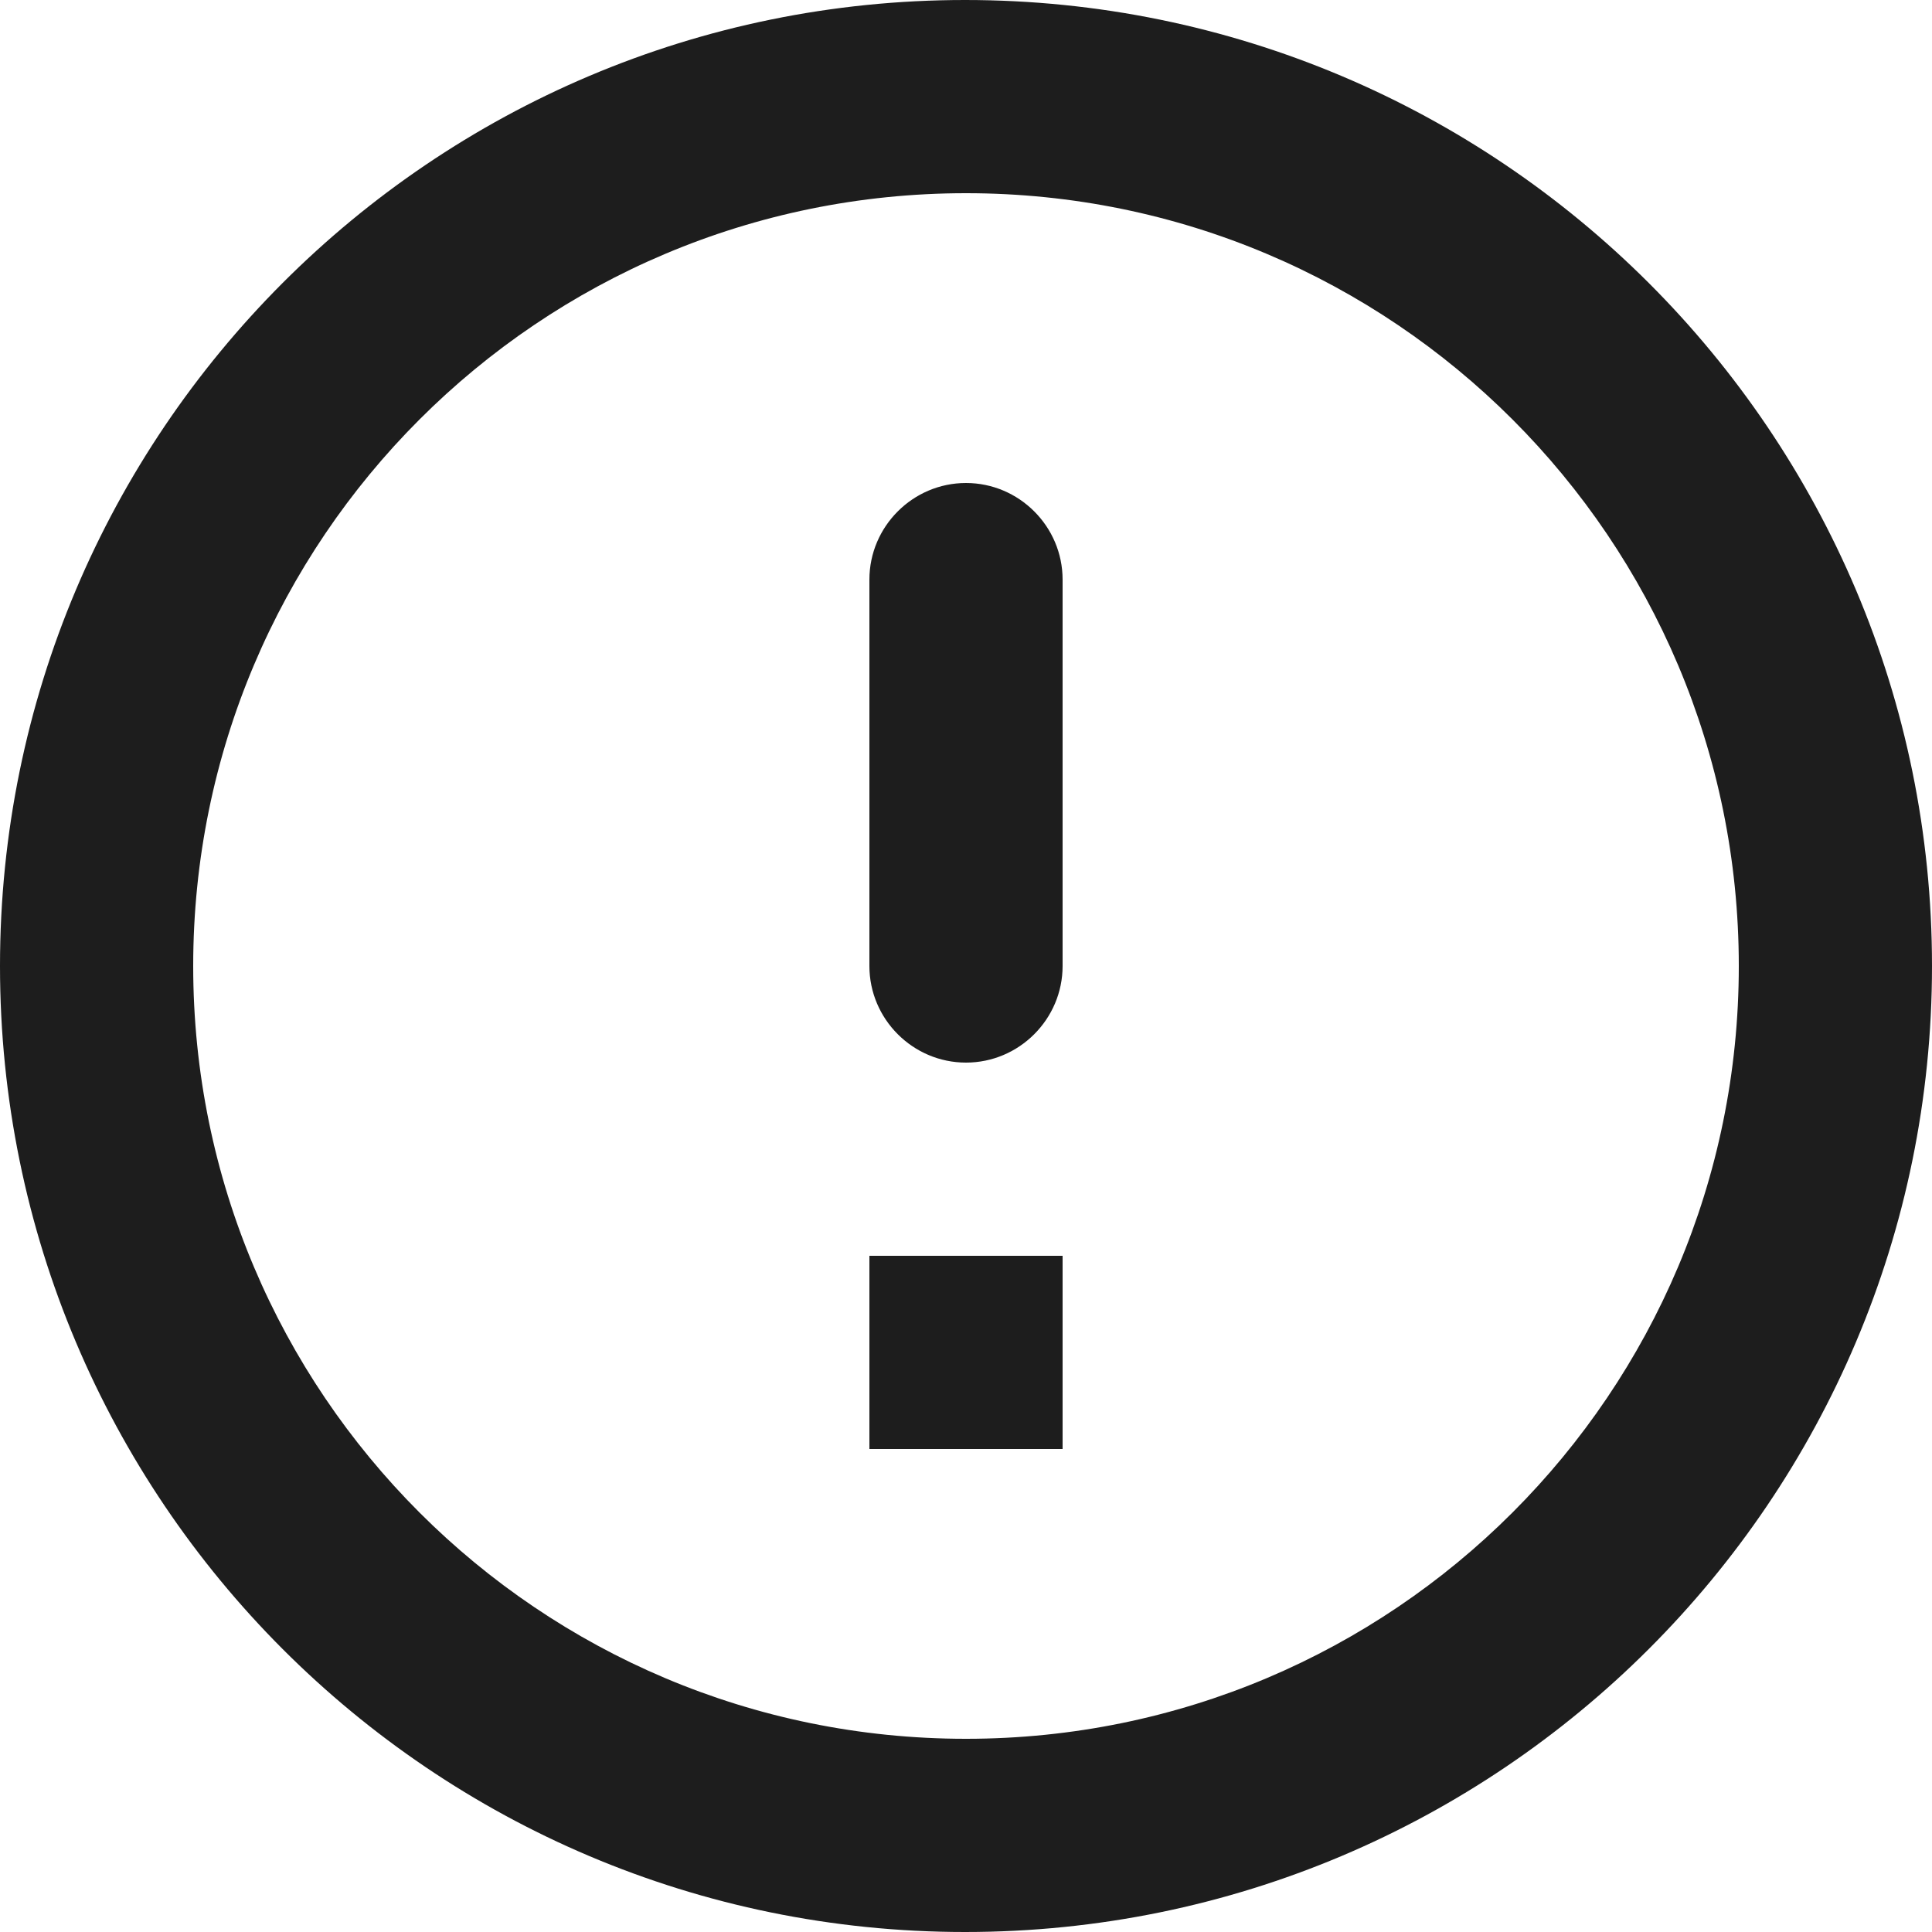
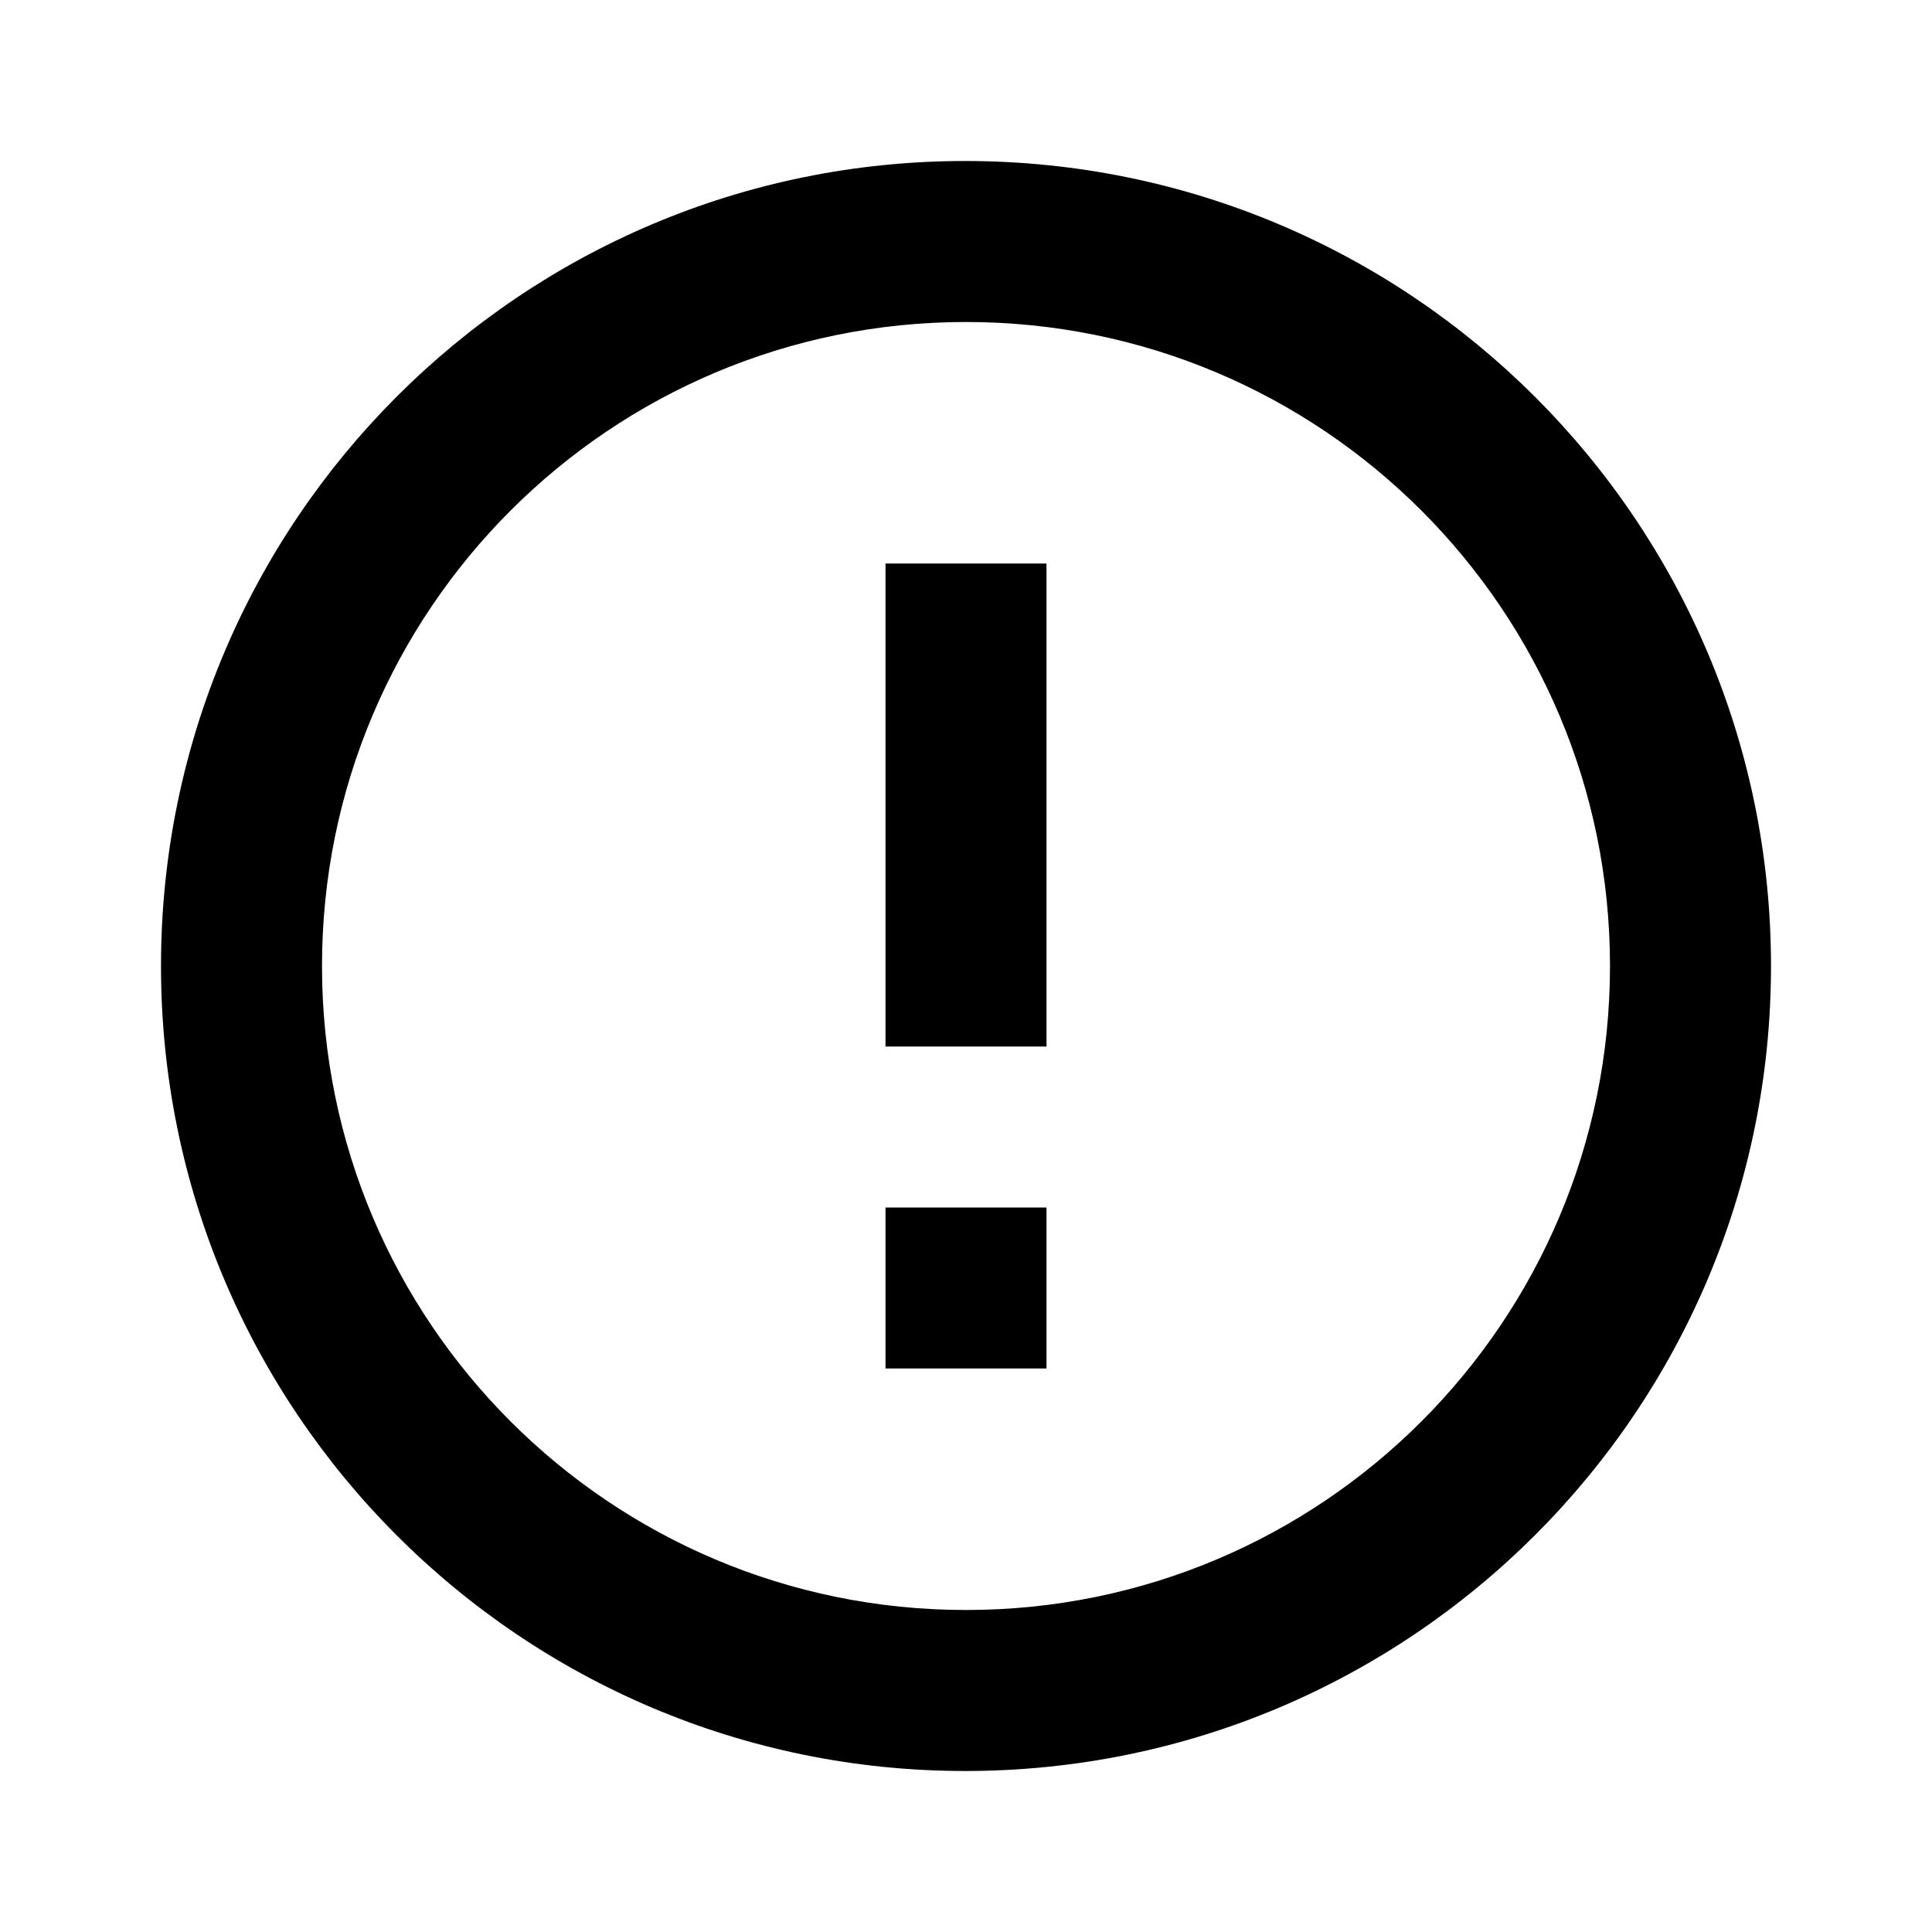
- <svg xmlns="http://www.w3.org/2000/svg" width="20px" height="20px" viewBox="0 0 20 20" version="1.1">
-   <g id="Icons" stroke="none" stroke-width="1" fill="none" fill-rule="evenodd">
-     <g id="Rounded" transform="translate(-170, -730)">
-       <g id="Alert" transform="translate(100, 674)">
-         <g id="-Round-/-Alert-/-error_outline" transform="translate(68, 54)">
-           <g>
-             <rect id="Rectangle-Copy-28" x="0" y="0" width="24" height="24" />
-             <path d="M12,7 C12.55,7 13,7.45 13,8 L13,12 C13,12.55 12.55,13 12,13 C11.45,13 11,12.55 11,12 L11,8 C11,7.45 11.45,7 12,7 Z M11.99,2 C6.47,2 2,6.48 2,12 C2,17.52 6.47,22 11.99,22 C17.52,22 22,17.52 22,12 C22,6.48 17.52,2 11.99,2 Z M12,20 C7.58,20 4,16.42 4,12 C4,7.58 7.58,4 12,4 C16.42,4 20,7.58 20,12 C20,16.42 16.42,20 12,20 Z M13,17 L11,17 L11,15 L13,15 L13,17 Z" id="🔹Icon-Color" fill="#1D1D1D" />
-           </g>
-         </g>
-       </g>
-     </g>
-   </g>
+ <svg xmlns="http://www.w3.org/2000/svg" height="24px" viewBox="0 0 24 24" width="24px" fill="#000000">
+   <path d="M11 15h2v2h-2v-2zm0-8h2v6h-2V7zm.99-5C6.47 2 2 6.48 2 12s4.47 10 9.99 10C17.52 22 22 17.52 22 12S17.52 2 11.99 2zM12 20c-4.42 0-8-3.58-8-8s3.58-8 8-8 8 3.58 8 8-3.58 8-8 8z" />
</svg>
